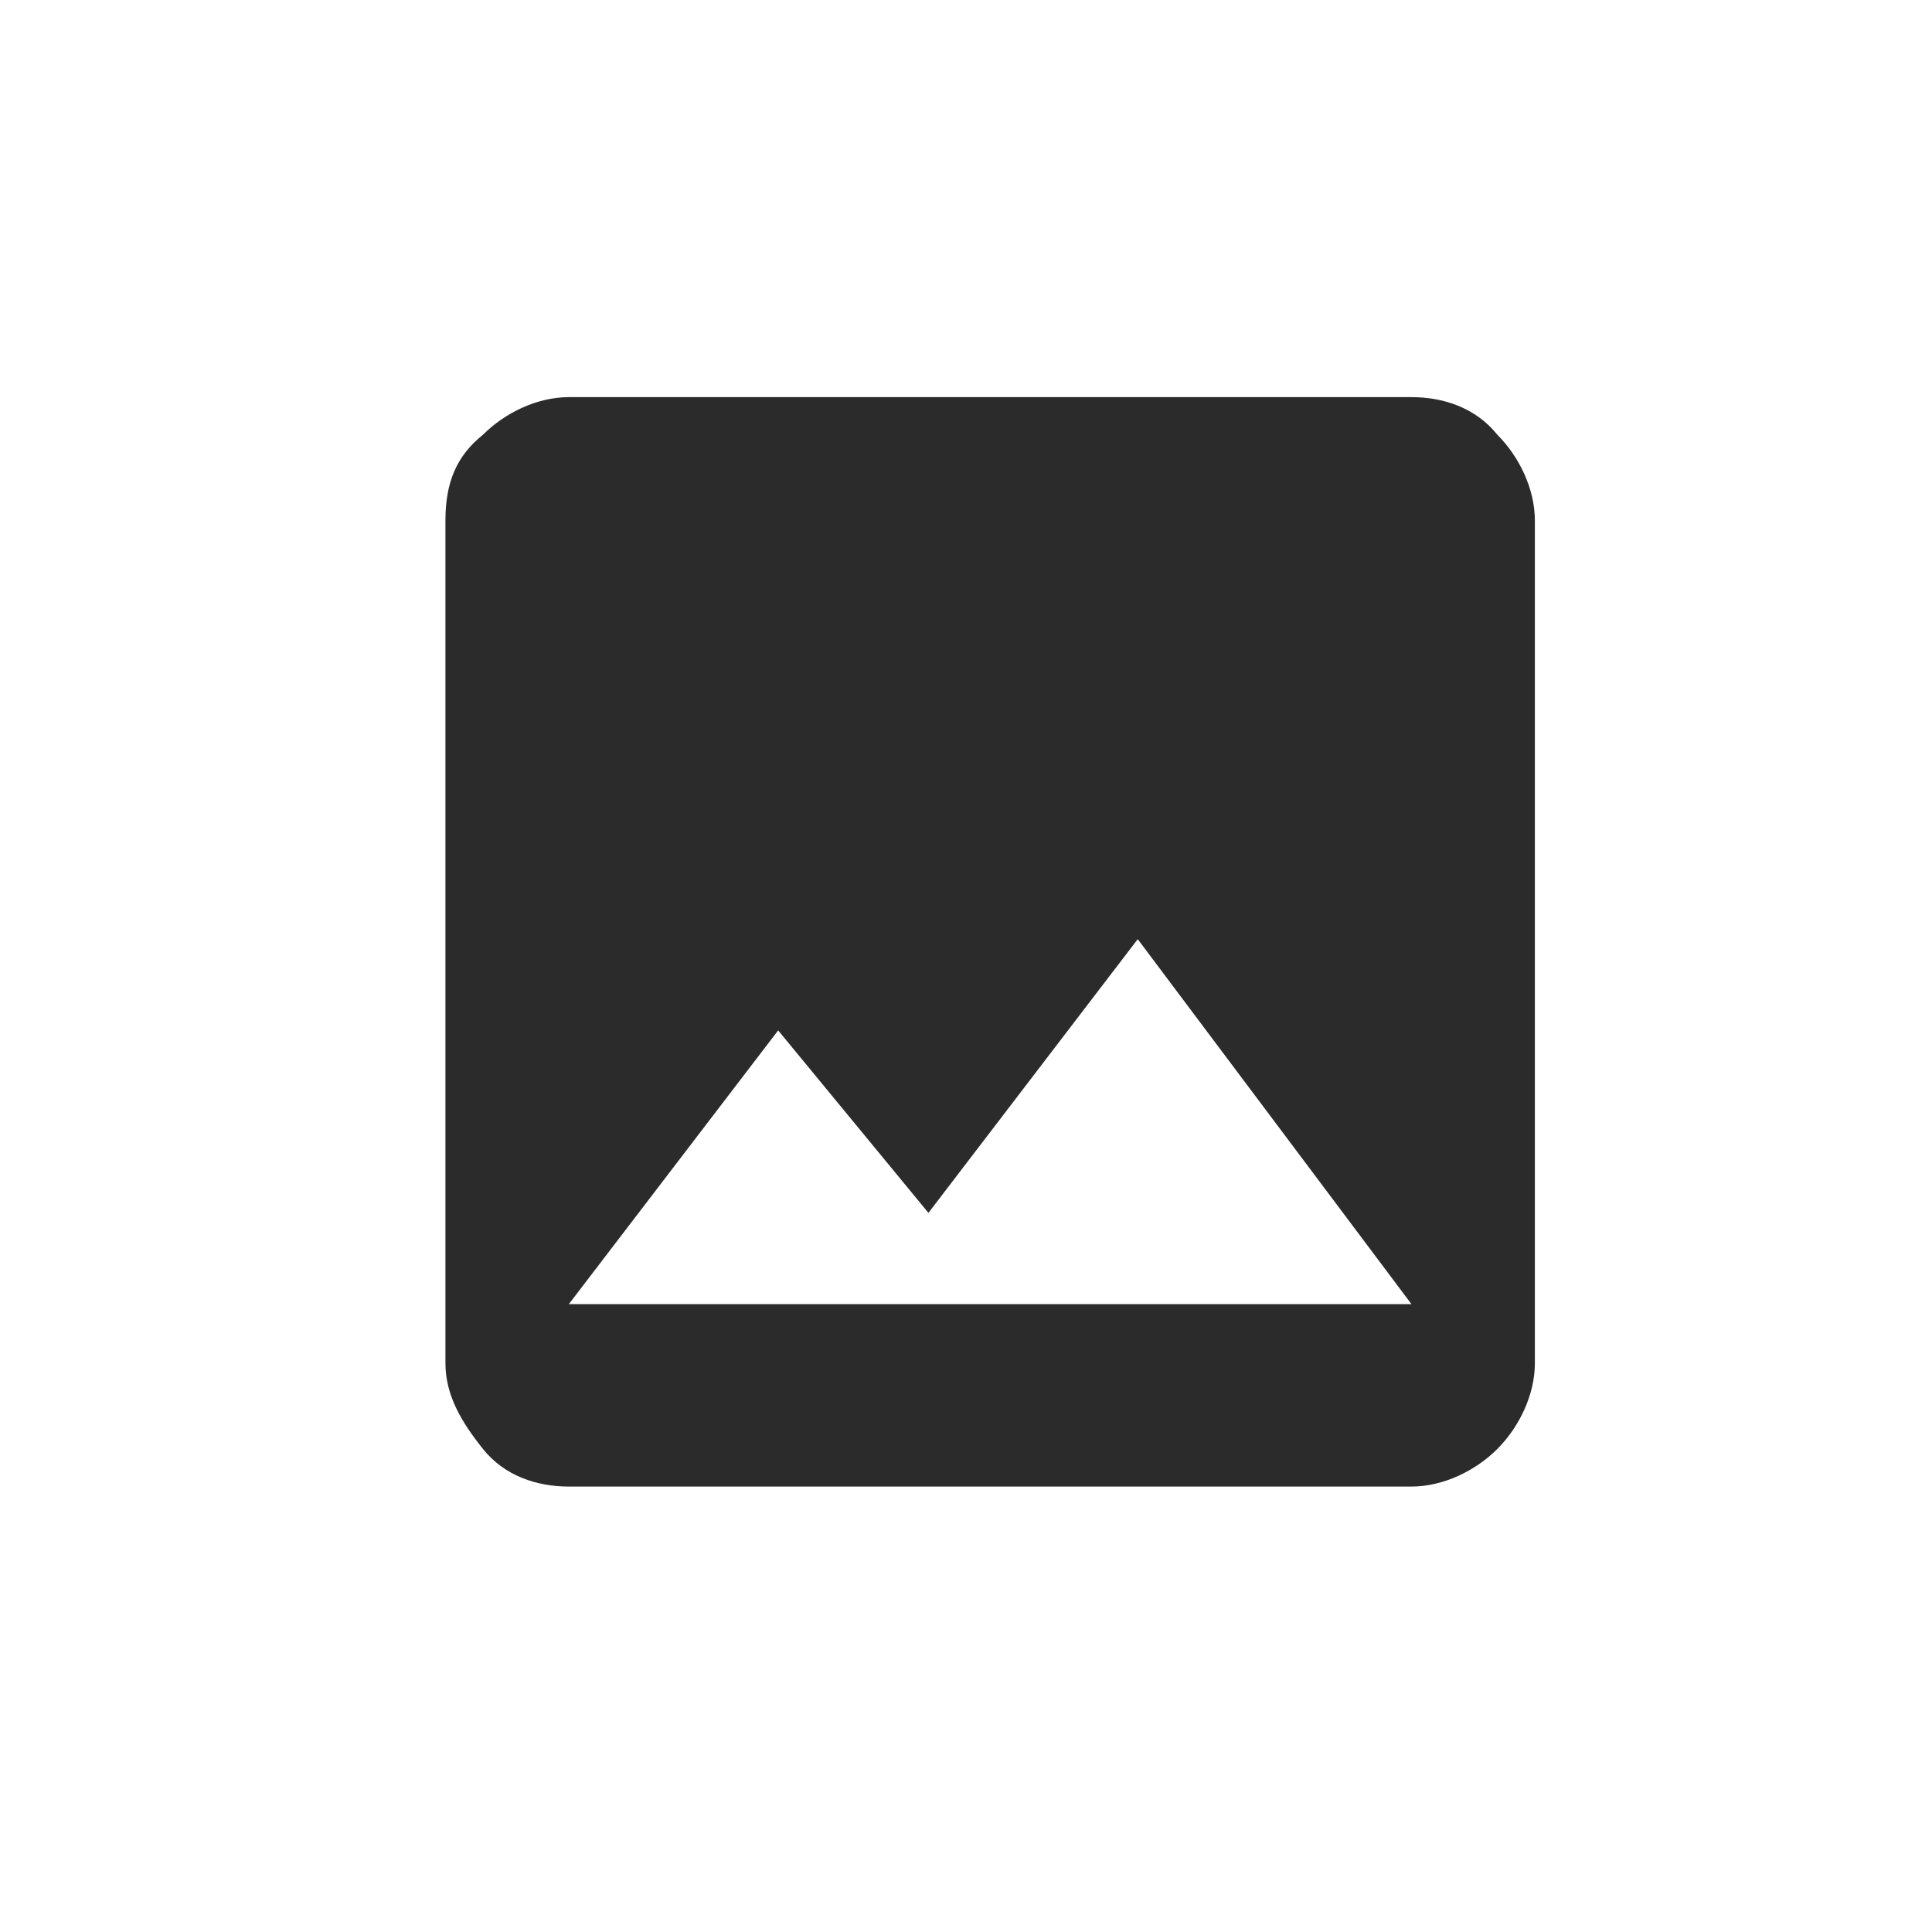
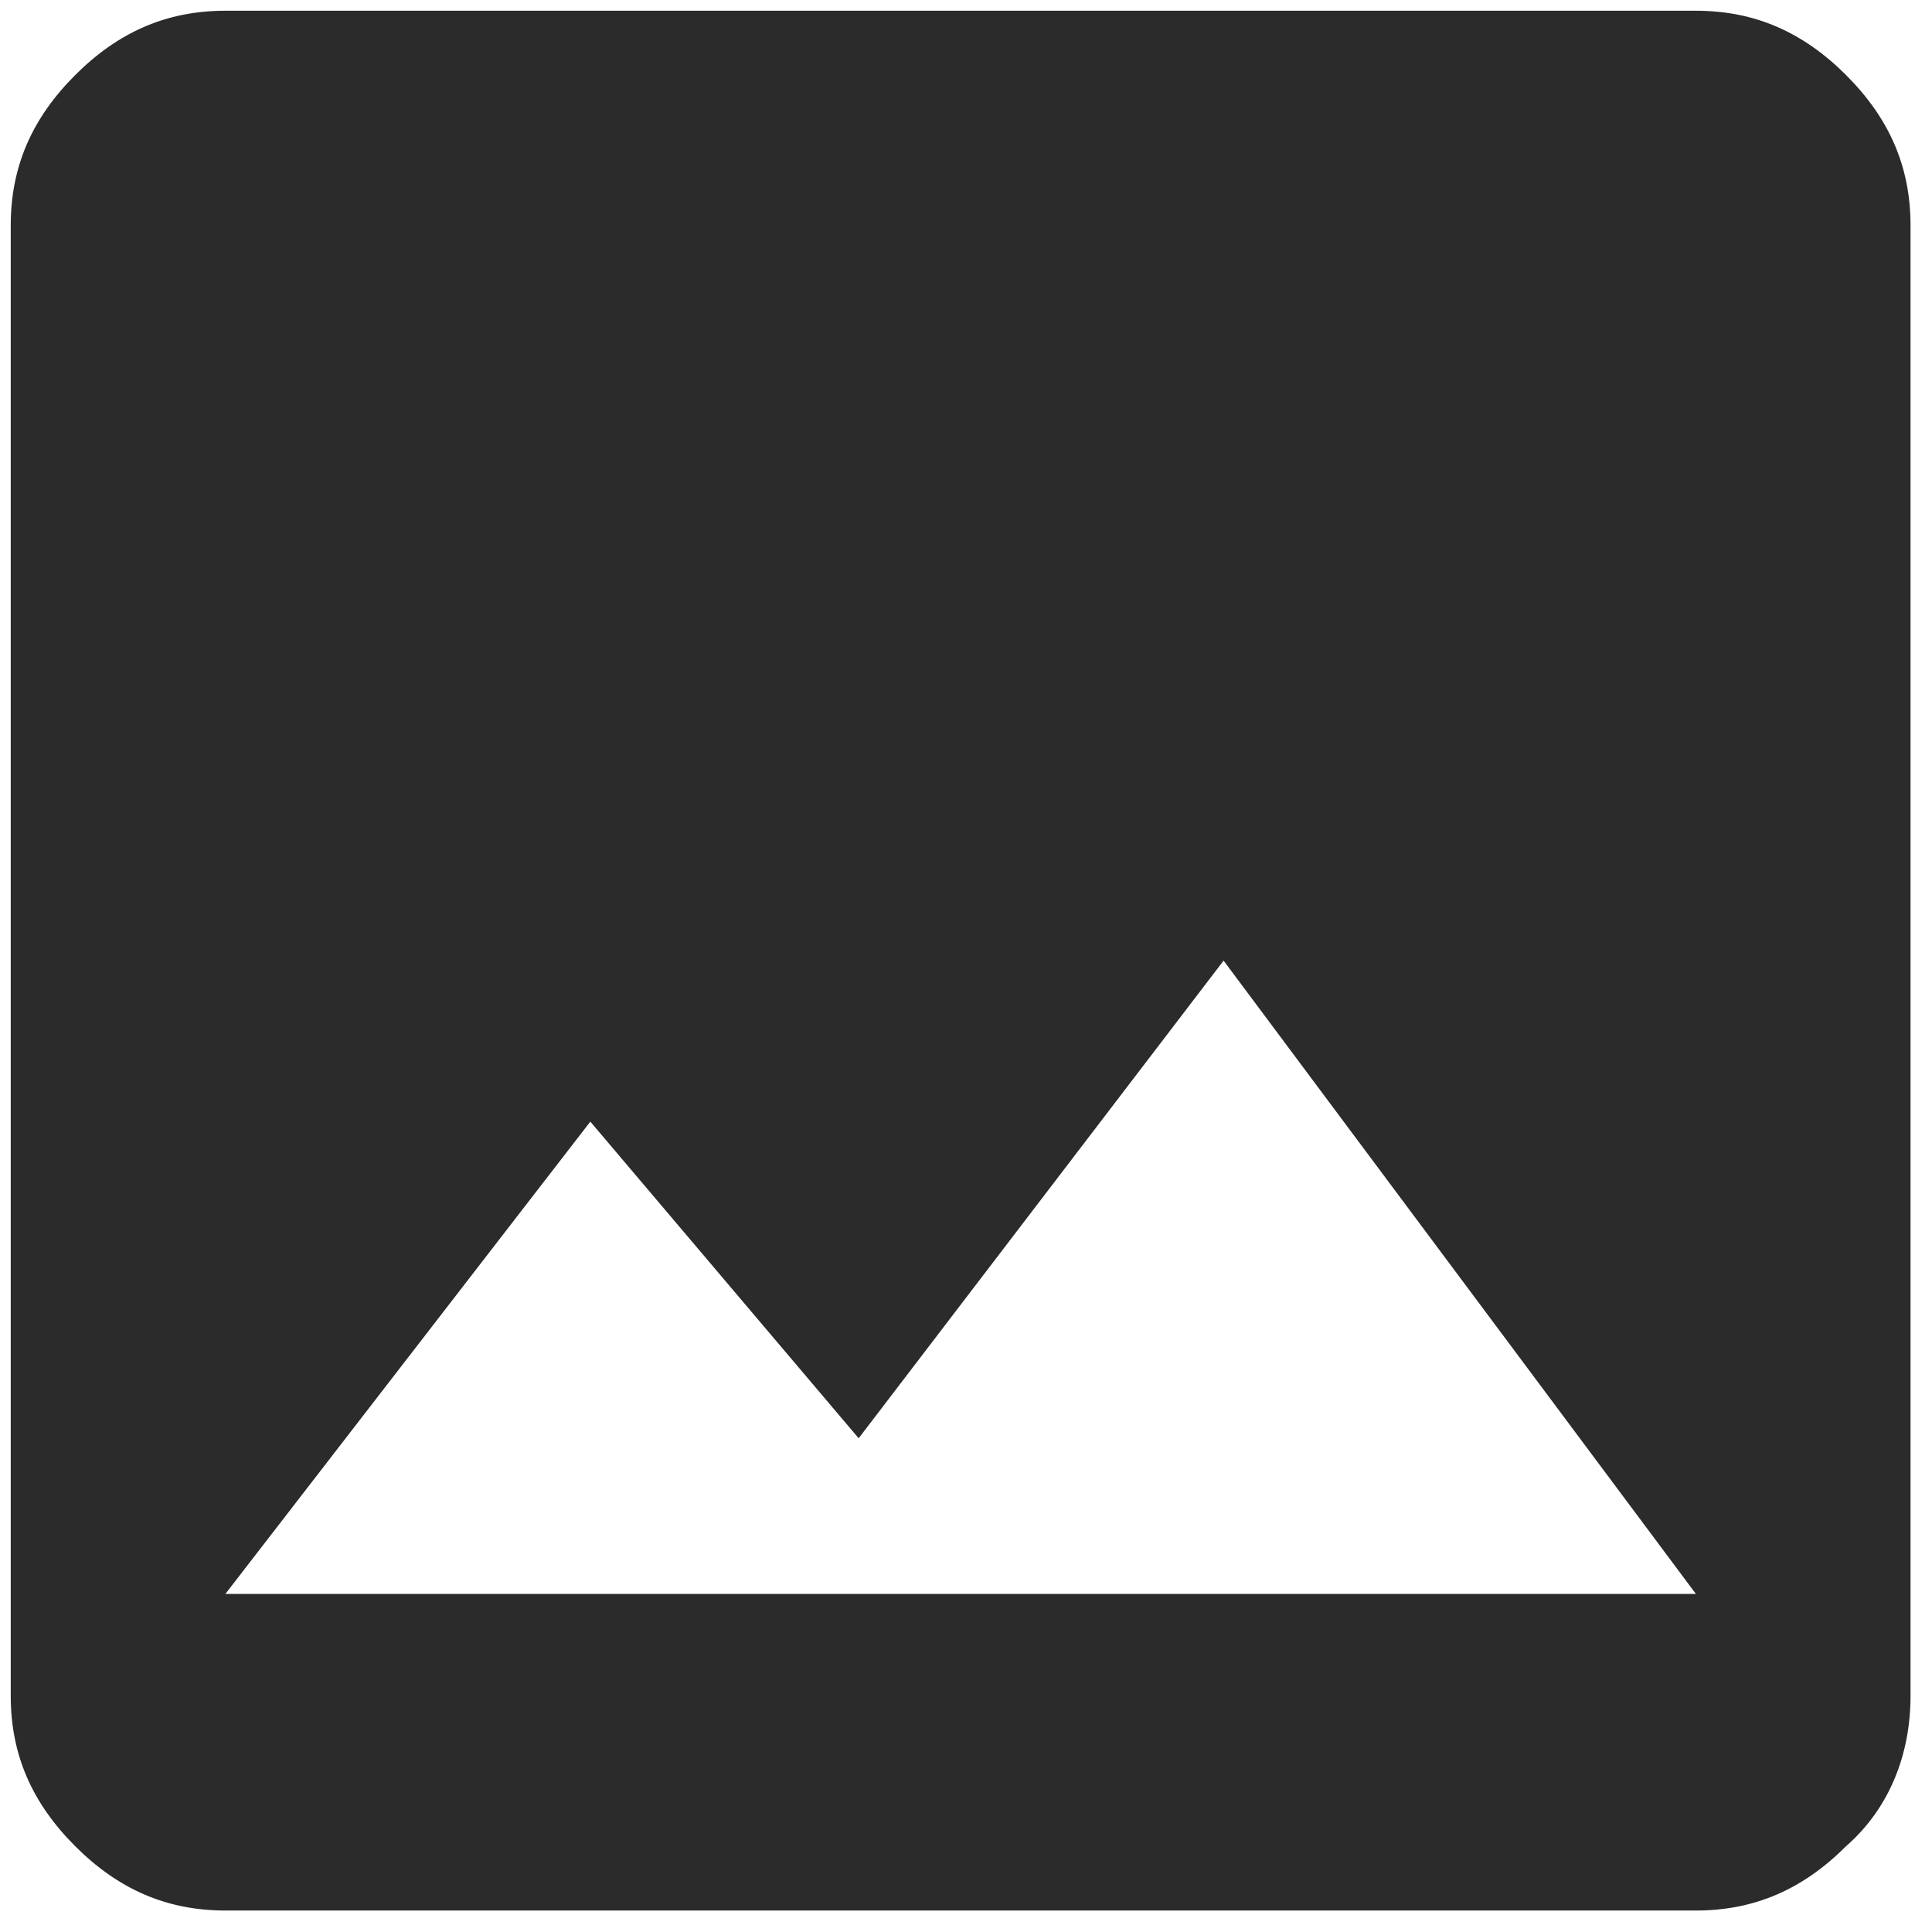
<svg xmlns="http://www.w3.org/2000/svg" version="1.1" id="Layer_1" x="0px" y="0px" viewBox="0 0 36 36" style="enable-background:new 0 0 36 36;" xml:space="preserve">
  <style type="text/css">
- 	.st0{fill:#2B2B2B;}
+ 	.st0{display:none;}
+ 	.st1{display:inline;fill:#2B2B2B;}
+ 	.st2{display:inline;}
+ 	.st3{fill:#2B2B2B;}
+ 	.st4{display:inline;fill:#2B2B2B;stroke:#2B2B2B;stroke-width:0.5;stroke-miterlimit:10;}
</style>
+   <g class="st0">
+     <path class="st1" d="M11,11.3L22.2,0.1v35.8L11,24.8H2V11.5h9V11.3z M30.9,23.4c-1,1.6-2.4,2.8-4.2,3.6V9.1c1.8,0.8,3.2,2,4.2,3.6   s1.6,3.4,1.6,5.4C32.3,20,31.9,21.8,30.9,23.4z" />
+   </g>
+   <g class="st0">
+     <path class="st1" d="M33.6,29.1v1.8H2.8v-1.8l3.4-3.4V15.4c0-2.7,0.8-5.1,2.4-7.2c1.6-2.1,3.6-3.5,6.1-4.3V3.4c0-0.9,0.3-1.7,1-2.4   c0.7-0.7,1.5-1,2.4-1s1.8,0.3,2.4,1c0.7,0.7,1,1.5,1,2.4V4c2.5,0.7,4.6,2.2,6.1,4.3c1.6,2.1,2.4,4.5,2.4,7.2v10.3L33.6,29.1z    M21.6,32.5c0,1-0.3,1.8-1,2.4c-0.7,0.7-1.5,1-2.4,1s-1.8-0.3-2.4-1c-0.7-0.7-1-1.5-1-2.4H21.6z" />
+   </g>
+   <g class="st0">
+     <path class="st1" d="M25.2,31.3H0.1v-3.5L0.2,27c0.1-0.6,0.3-1.2,0.7-1.8C1.4,24.4,2,23.6,2.8,23c1-0.7,2.2-1.3,3.7-1.8   c1.7-0.5,3.8-0.8,6.1-0.8c3.7,0,6.6,0.6,8.8,1.8c1.6,0.9,2.7,2.1,3.3,3.5c0.3,0.7,0.4,1.3,0.4,1.8V31.3z M18.9,10.7   c0-1.3-0.4-2.5-1.1-3.5c-0.7-1-1.7-1.8-2.8-2.3s-2.4-0.6-3.6-0.4S9.1,5.3,8.2,6.2c-0.9,0.9-1.5,2-1.7,3.2s-0.1,2.5,0.4,3.6   c0.5,1.1,1.3,2.1,2.3,2.8c1,0.7,2.2,1.1,3.5,1.1c1.7,0,3.2-0.6,4.5-1.8C18.3,13.9,18.9,12.4,18.9,10.7z M23.4,4.4   c-1.3,0-2.4,0.4-3.4,1.1c1.1,1.6,1.7,3.3,1.7,5.2c0,1.9-0.6,3.6-1.7,5.2c1,0.7,2.2,1.1,3.4,1.1c1.7,0,3.2-0.6,4.5-1.8   c1.2-1.2,1.8-2.7,1.8-4.5c0-1.7-0.6-3.2-1.8-4.5C26.6,5,25.1,4.4,23.4,4.4z M25.1,20.5c1.1,0.9,2,2,2.6,3.2c0.6,1.3,1,2.6,1.1,4   v3.5h7.1v-3.5l-0.1-0.7c-0.1-0.6-0.3-1.1-0.6-1.7c-0.4-0.8-1-1.5-1.7-2c-0.8-0.8-1.9-1.4-3.2-1.8C28.9,21,27.1,20.7,25.1,20.5z" />
+   </g>
+   <g class="st0">
+     <path class="st1" d="M34.9,4.7c0.7,0.7,1.1,1.6,1.1,2.6v21.5c0,1-0.4,1.9-1.1,2.6c-0.7,0.7-1.5,1.1-2.5,1.1H3.7   c-1,0-1.8-0.3-2.5-1.1c-0.7-0.7-1.1-1.6-1.1-2.6V7.3c0-1,0.4-1.9,1.1-2.6C1.9,4,2.7,3.7,3.7,3.7h28.7C33.4,3.7,34.2,4,34.9,4.7z    M32.4,7.3l-14.4,9l-14.4-9v3.6L18,19.8l14.4-8.9V7.3z" />
+   </g>
+   <g class="st0">
+     <path class="st1" d="M24.7,5.1h5.8v3.6l3.7,2.3c0.5,0.3,0.9,0.8,1.2,1.3c0.3,0.5,0.5,1.1,0.5,1.8v17.8c0,1-0.3,1.8-1,2.5   c-0.7,0.7-1.5,1-2.5,1H3.7c-0.9,0-1.8-0.3-2.5-1c-0.7-0.7-1-1.5-1-2.5V14.1c0-0.7,0.2-1.3,0.5-1.8c0.3-0.5,0.7-1,1.2-1.3l3.7-2.3   V5.1h5.8L18,1L24.7,5.1z M3.7,14.1l1.8,1.1v-2.3L3.7,14.1z M9.1,17.4l8.9,5.5l8.9-5.5V8.7H9.1V17.4z M25.1,10.5v2.7H10.9v-2.7H25.1   z M25.1,14.9v2.7H10.9v-2.7H25.1z M30.4,15.2l1.8-1.1l-1.8-1.2V15.2z" />
+   </g>
+   <g class="st0">
+     <path class="st1" d="M7.1,0.2h21.4c1,0,1.9,0.3,2.6,1c0.7,0.7,1,1.5,1,2.5v28.6c0,0.9-0.3,1.8-1,2.5c-0.7,0.7-1.5,1-2.6,1H7.1   c-1,0-1.9-0.3-2.6-1c-0.7-0.7-1-1.5-1-2.5V3.7c0-0.9,0.3-1.8,1-2.5C5.2,0.5,6.1,0.2,7.1,0.2z M17.8,3.7c-2,0-3.7,0.5-5.4,1.5   c-1.6,1-2.9,2.3-3.9,3.9c-0.9,1.6-1.4,3.4-1.4,5.4s0.5,3.7,1.5,5.4c1,1.6,2.3,2.9,3.9,3.9c1.6,0.9,3.5,1.4,5.5,1.4l-1.6-3.9   c-0.2-0.4-0.3-0.9-0.1-1.4c0.1-0.5,0.4-0.8,0.8-1l1.6-0.9c0.4-0.2,0.8-0.3,1.3-0.2c0.5,0.1,0.9,0.4,1.1,0.8l3.4,4.3   c1.2-1,2.2-2.2,2.9-3.7c0.7-1.4,1.1-3,1.1-4.7c0-1.9-0.5-3.7-1.4-5.3c-0.9-1.6-2.2-3-3.9-3.9C21.5,4.2,19.7,3.7,17.8,3.7z    M8.8,28.7c-0.5,0-0.9,0.2-1.3,0.5c-0.3,0.3-0.5,0.8-0.5,1.3s0.2,0.9,0.5,1.3c0.3,0.4,0.8,0.5,1.3,0.5c0.5,0,0.9-0.2,1.3-0.5   c0.4-0.4,0.5-0.8,0.5-1.3s-0.2-0.9-0.5-1.3C9.8,28.8,9.3,28.7,8.8,28.7z M17.8,12.6c0.5,0,0.9,0.2,1.3,0.5c0.3,0.3,0.5,0.8,0.5,1.3   c0,0.5-0.2,0.9-0.5,1.3c-0.3,0.4-0.8,0.5-1.3,0.5s-0.9-0.2-1.3-0.5c-0.3-0.4-0.5-0.8-0.5-1.3c0-0.5,0.2-0.9,0.5-1.3   C16.9,12.8,17.3,12.6,17.8,12.6z M18,20.2l4.4,11.3l4.6-2.7l-7.5-9.5L18,20.2z" />
+   </g>
+   <g class="st0">
+     <path class="st1" d="M34.8,1.2c0.7,0.7,1,1.5,1,2.5V25c0,1-0.3,1.9-1,2.5c-0.7,0.7-1.5,1-2.5,1H21.4l-6.6,6.6   c-0.4,0.3-0.8,0.5-1.3,0.5h-0.9c-0.6,0-1-0.2-1.3-0.5c-0.3-0.3-0.5-0.7-0.5-1.3v-5.3H3.7c-0.9,0-1.8-0.3-2.5-1   c-0.7-0.7-1-1.5-1-2.5V3.6c0-0.9,0.3-1.8,1-2.5c0.7-0.7,1.5-1,2.5-1h28.6C33.2,0.1,34.1,0.5,34.8,1.2z M16.3,12.6h-3.8L15,7.2h-3.6   l-2.3,5v7.4h7.2V12.6z M26.9,12.6h-3.8l2.5-5.3h-3.6l-2.3,5v7.4h7.2V12.6z" />
+   </g>
+   <g class="st0">
+     <path class="st1" d="M30,3.8c1,0,1.8,0.3,2.5,1c0.7,0.7,1,1.5,1,2.5v24.8c0,1-0.3,1.8-1,2.5c-0.7,0.7-1.5,1-2.5,1H5.2   c-1,0-1.8-0.3-2.5-1c-0.7-0.7-1-1.5-1-2.5V7.4c0-1,0.3-1.8,1-2.5c0.7-0.7,1.5-1,2.5-1H7V0.2h3.6v3.6h14.1V0.2h3.6v3.6H30z M30,32.2   V12.7H5.2v19.5H30z M12.3,16.2v3.6H8.7v-3.6H12.3z M12.3,23.4v3.5H8.7v-3.5H12.3z M19.4,16.2v3.6h-3.5v-3.6H19.4z M19.4,23.4v3.5   h-3.5v-3.5H19.4z M26.5,16.2v3.6h-3.6v-3.6H26.5z M26.5,23.4v3.5h-3.6v-3.5H26.5z" />
+   </g>
+   <g class="st0">
+     <path class="st1" d="M0.3,9.1h19.4v3.6H3.8v10.6h15.9v3.6H0.3V9.1z M26.8,9.1h8.8v17.7h-8.8v3.5c0,0.5,0.2,0.9,0.5,1.3   c0.3,0.4,0.7,0.5,1.2,0.5h3.6v3.5h-4.5c-0.5,0-1.1-0.2-1.7-0.5c-0.6-0.4-1-0.8-1-1.2c0,0.4-0.3,0.8-0.9,1.2   c-0.6,0.4-1.2,0.5-1.7,0.5h-4.4v-3.5h3.6c0.5,0,0.9-0.2,1.2-0.5c0.3-0.4,0.5-0.8,0.5-1.3V5.6c0-0.5-0.2-0.9-0.5-1.3   C22.4,4,22,3.8,21.5,3.8h-3.6V0.3h4.4c0.6,0,1.1,0.2,1.7,0.5C24.7,1.2,25,1.6,25,2.1c0-0.4,0.3-0.8,1-1.2c0.6-0.4,1.2-0.5,1.7-0.5   h4.5v3.5h-3.6c-0.5,0-0.9,0.2-1.2,0.5c-0.3,0.4-0.5,0.8-0.5,1.3V9.1z M32.1,23.3V12.7h-5.3v10.6H32.1z" />
+   </g>
+   <g class="st0">
+     <g class="st2">
+       <path class="st3" d="M18.1,0.2c0.3,0,0.6,0.1,1,0.3C19.7,0.8,20,1.3,20,2.1v4h2c0.3,0,0.6,0.1,0.9,0.3c0.7,0.3,1,0.9,1,1.7v2h4    c0.3,0,0.6,0.1,0.9,0.2c0.7,0.4,1,1,1,1.8V14h4c0.2,0,0.4,0.1,0.6,0.2c0.5,0.1,0.8,0.4,1,0.8c0.2,0.9,0.3,1.9,0.3,3    c0,3.2-0.8,6.2-2.4,8.9c-1.6,2.7-3.8,4.9-6.5,6.5c-2.7,1.6-5.7,2.4-8.9,2.4s-6.2-0.8-8.9-2.4c-2.7-1.6-4.9-3.8-6.5-6.5    c-1.6-2.7-2.4-5.7-2.4-8.9c0-3.2,0.8-6.2,2.4-8.9c1.6-2.7,3.8-4.9,6.5-6.5C11.9,1,14.9,0.2,18.1,0.2z M5.1,14.9    c-0.6,0.6-0.8,1.3-0.8,2.1c0,0.8,0.3,1.5,0.8,2.1S6.3,20,7.2,20s1.5-0.3,2.1-0.8c0.6-0.6,0.9-1.3,0.9-2.1c0-0.8-0.3-1.5-0.9-2.1    C8.7,14.3,8,14,7.2,14C6.4,14,5.6,14.3,5.1,14.9z M11,7c-0.6,0.6-0.8,1.3-0.8,2.1c0,0.8,0.3,1.5,0.8,2.1c0.6,0.6,1.3,0.9,2.1,0.9    s1.5-0.3,2.1-0.9c0.6-0.6,0.9-1.3,0.9-2.1c0-0.8-0.3-1.5-0.9-2.1c-0.6-0.6-1.3-0.9-2.1-0.9C12.3,6.1,11.6,6.4,11,7z M14,26.8    c-0.6,0.6-0.8,1.3-0.8,2.1c0,0.8,0.3,1.5,0.8,2.1c0.6,0.6,1.3,0.8,2.1,0.8c0.8,0,1.5-0.3,2.1-0.8c0.6-0.6,0.9-1.3,0.9-2.1    c0-0.8-0.3-1.5-0.9-2.1c-0.6-0.6-1.3-0.9-2.1-0.9C15.3,25.9,14.5,26.2,14,26.8z M15,16.9c-0.6,0.6-0.9,1.3-0.9,2.1    c0,0.8,0.3,1.5,0.9,2.1c0.6,0.6,1.3,0.9,2.1,0.9c0.8,0,1.5-0.3,2.1-0.9c0.6-0.6,0.8-1.3,0.8-2.1c0-0.8-0.3-1.5-0.8-2.1    c-0.6-0.6-1.3-0.8-2.1-0.8C16.2,16.1,15.6,16.3,15,16.9z M24.9,20.8c-0.6,0.6-0.9,1.3-0.9,2.1c0,0.9,0.3,1.6,0.9,2.1    c0.6,0.6,1.3,0.8,2.1,0.8s1.5-0.3,2.1-0.8c0.6-0.6,0.9-1.3,0.9-2.1c0-0.8-0.3-1.5-0.9-2.1C28.5,20.3,27.8,20,27,20    S25.5,20.3,24.9,20.8z" />
+     </g>
+   </g>
+   <g class="st0">
+     <g class="st2">
+       <path class="st3" d="M18.1,26.2l-5-5l-8.1,8L2.7,27l8.2-8.1c-2-2.2-3.6-4.7-4.8-7.3h3.3c1,2,2.2,3.8,3.7,5.4    c2.3-2.5,4-5.4,5.1-8.6H0.1V5h11.3V1.9h3.2V5H26v3.3h-4.8c-1.2,3.9-3.2,7.4-6,10.5l-0.1,0.1l4.2,4L18.1,26.2z M35.7,34.1h-3.3    l-1.8-4.8H23l-1.8,4.8h-3.3l7.3-19.4h3.3L35.7,34.1z M29.4,26.1l-2.6-7l-2.6,7H29.4z" />
+     </g>
+   </g>
+   <g class="st0">
+     <g class="st2">
+       <path d="M35.8,19.8c0,1-0.3,1.8-1,2.5L22.3,34.8c-0.7,0.7-1.5,1-2.5,1c-1,0-1.8-0.3-2.5-1l-16-16c-0.7-0.7-1-1.5-1-2.5V3.7    c0-0.9,0.3-1.8,1-2.5c0.7-0.7,1.5-1,2.5-1h12.5c0.9,0,1.8,0.3,2.5,1l16,16C35.5,18,35.8,18.8,35.8,19.8z M8.4,8.3    c0.5-0.5,0.8-1.1,0.8-1.9S8.9,5,8.4,4.5C7.9,4,7.3,3.7,6.5,3.7S5.1,4,4.6,4.5C4.1,5,3.8,5.7,3.8,6.4s0.3,1.4,0.8,1.9    C5.1,8.8,5.7,9,6.5,9C7.2,9,7.9,8.8,8.4,8.3z" />
+     </g>
+   </g>
+   <g class="st0">
+     <path class="st4" d="M32.8,0.8l2.6,10l-2.1,0.6c-1.4-2.6-2.5-4.3-3.3-5C29.4,6,28.8,5.7,28,5.5c-0.4-0.1-1.1-0.1-2-0.1h-5.8v24   c0,0.8,0,1.3,0.1,1.6c0.1,0.6,0.4,1,0.7,1.2c0.3,0.2,0.9,0.4,1.7,0.5c0.4,0.1,1.1,0.1,2.1,0.1v2.2H11.1v-2.2c1,0,1.7,0,2.1-0.1   c0.8-0.1,1.3-0.2,1.7-0.5c0.3-0.2,0.6-0.7,0.7-1.2c0.1-0.3,0.1-0.8,0.1-1.6v-24H9.9c-0.9,0-1.6,0-2,0.1C7.1,5.7,6.4,6,5.9,6.4   c-0.9,0.7-2,2.4-3.3,5l-2.1-0.6L3,0.8H32.8z" />
+   </g>
+   <g class="st0">
+     <path class="st1" d="M0.2,2.4h35.7v4.4H0.2V2.4z M0.2,11.2h35.7v4.5H0.2V11.2z M0.2,20.1h35.7v4.5H0.2V20.1z M0.2,29h22.3v4.4H0.2   V29z" />
+   </g>
  <g>
-     <path class="st0" d="M27.9,27c-0.4,0.4-1,0.7-1.6,0.7H10.6c-0.6,0-1.2-0.2-1.6-0.7s-0.7-1-0.7-1.6V9.7C8.3,9,8.5,8.5,9,8.1   c0.4-0.4,1-0.7,1.6-0.7h15.7c0.6,0,1.2,0.2,1.6,0.7c0.4,0.4,0.7,1,0.7,1.6v15.7C28.6,26,28.3,26.6,27.9,27z M10.6,24.3h15.7   l-5.1-6.8l-3.9,5.1l-2.8-3.4L10.6,24.3z" />
+     <path class="st3" d="M34.4,34.4c-0.8,0.8-1.7,1.2-2.8,1.2H4.2c-1.1,0-2-0.4-2.8-1.2c-0.8-0.8-1.2-1.7-1.2-2.8V4.2   c0-1.1,0.4-2,1.2-2.8c0.8-0.8,1.7-1.2,2.8-1.2h27.4c1.1,0,2,0.4,2.8,1.2c0.8,0.8,1.2,1.7,1.2,2.8v27.4   C35.6,32.7,35.2,33.7,34.4,34.4z M4.2,29.7h27.4l-8.8-11.8L16,26.8l-5-5.9L4.2,29.7z" />
  </g>
</svg>
